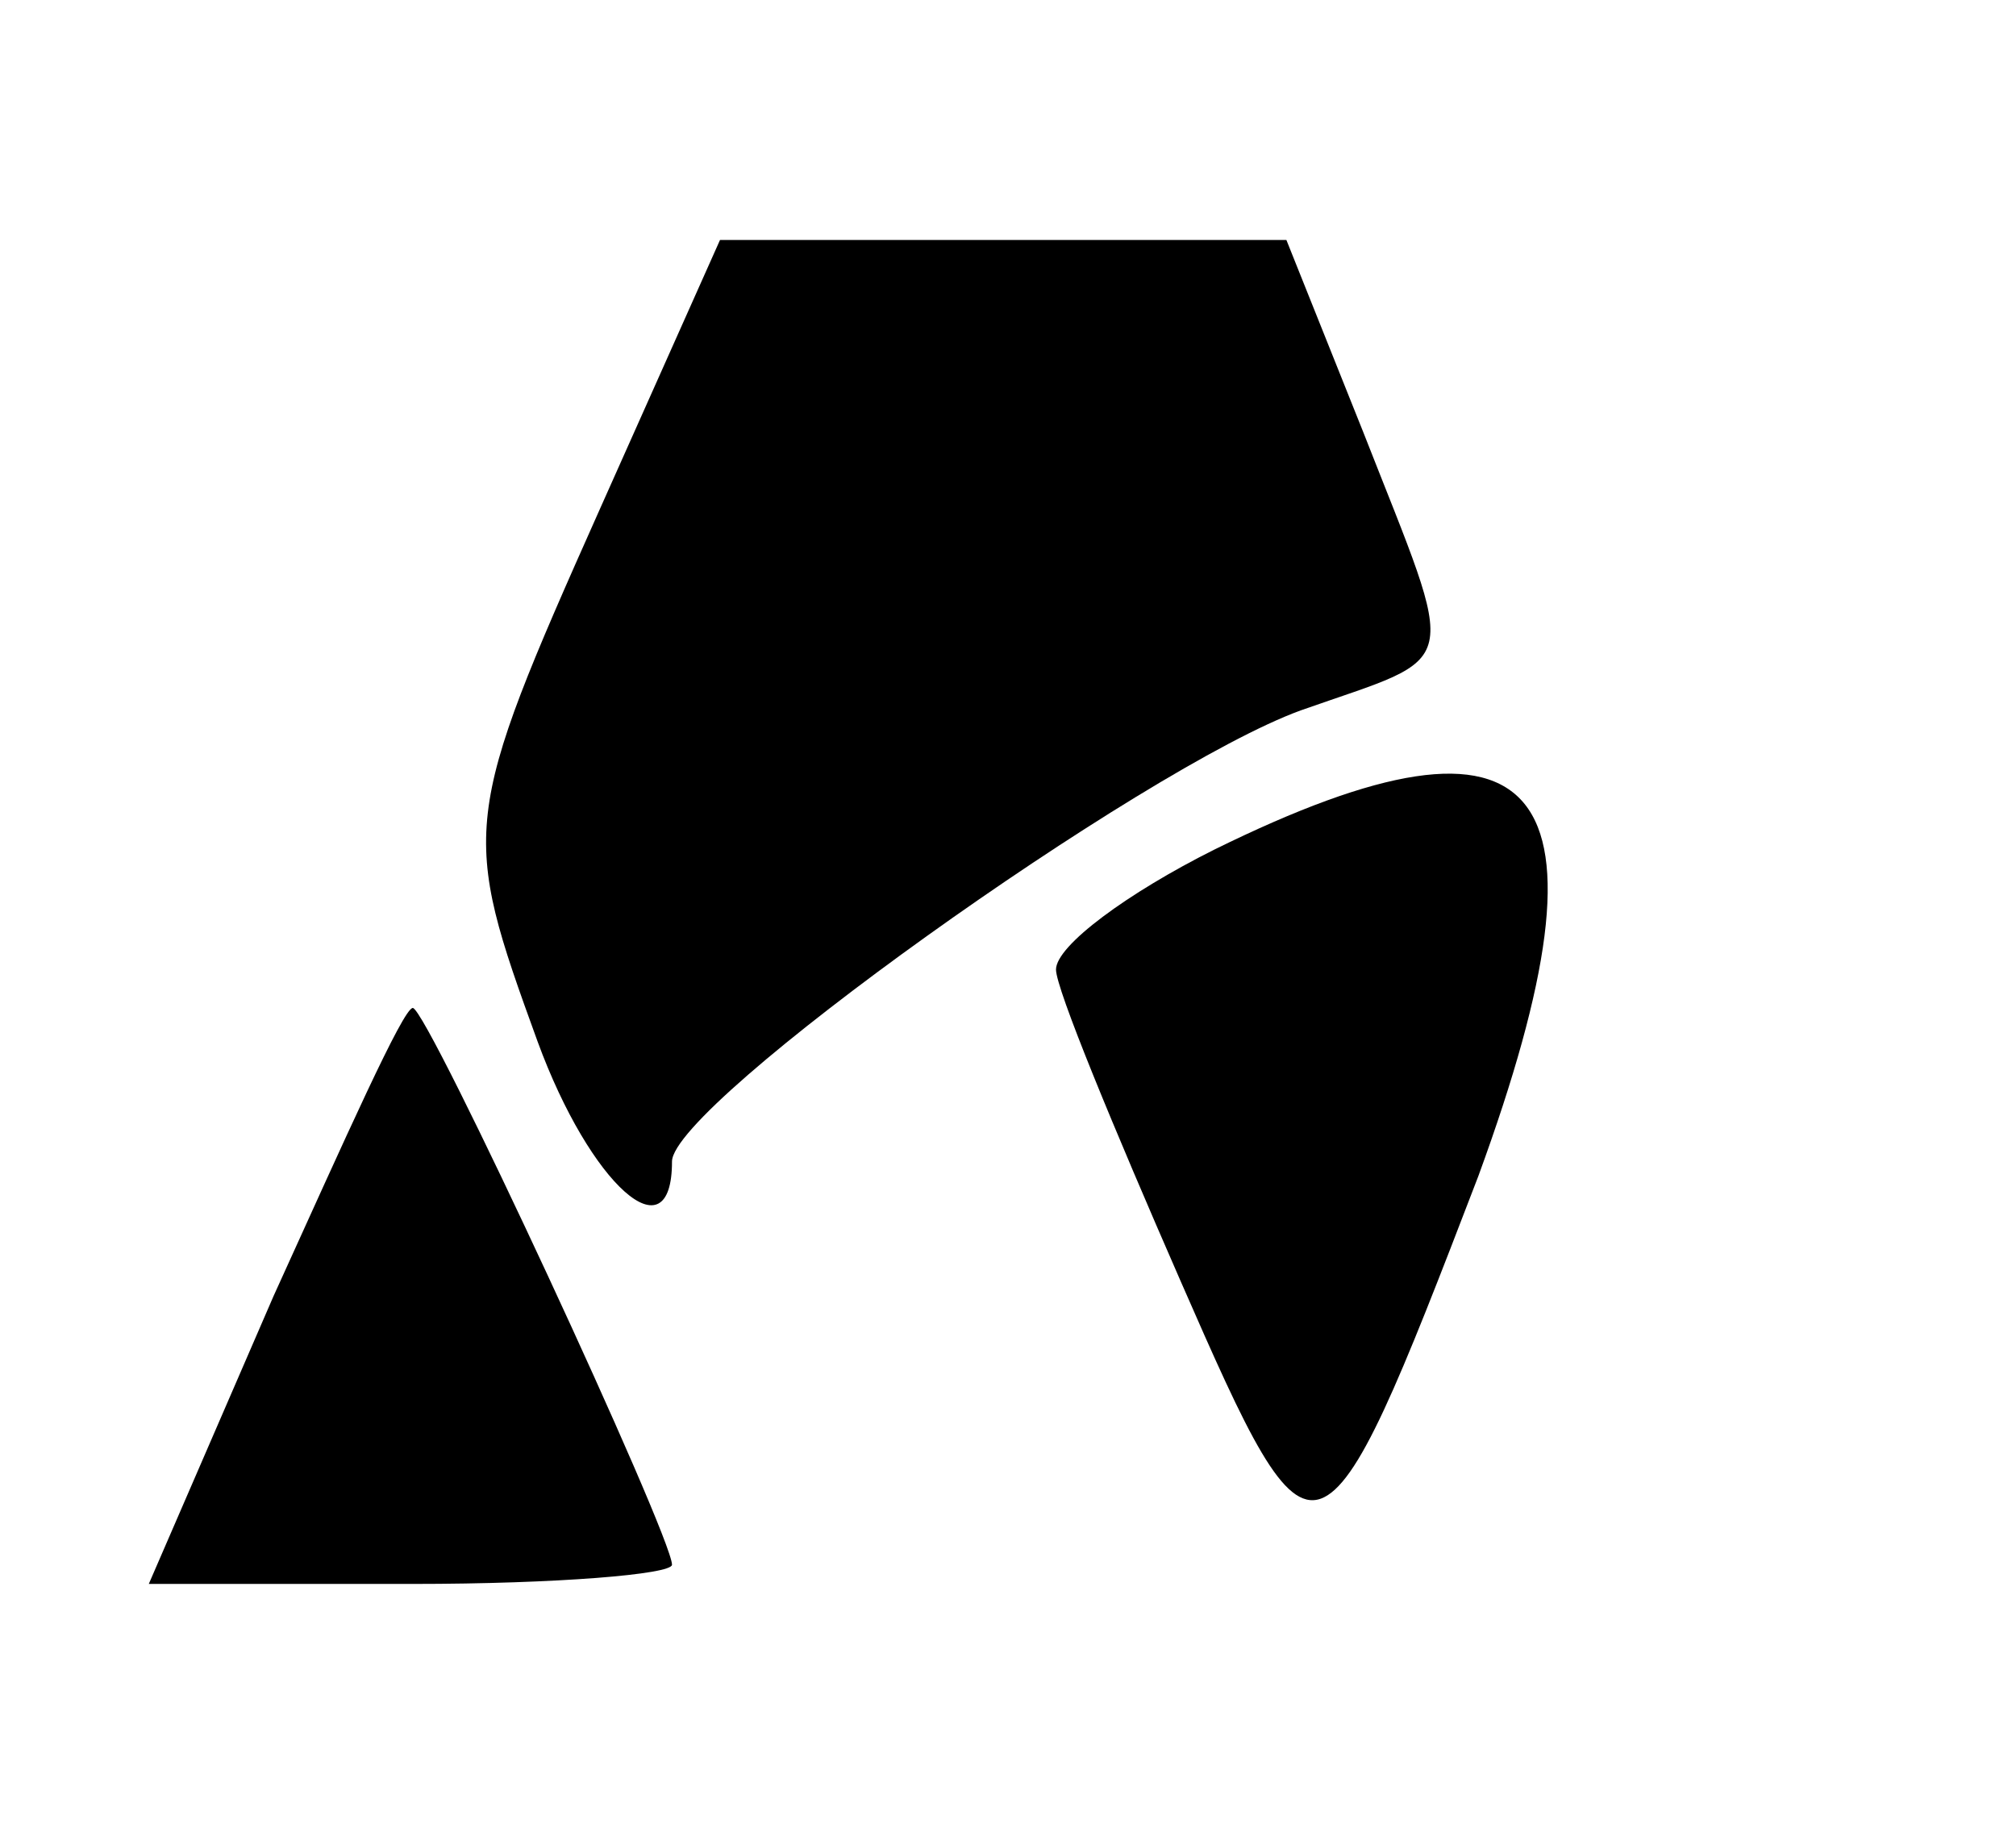
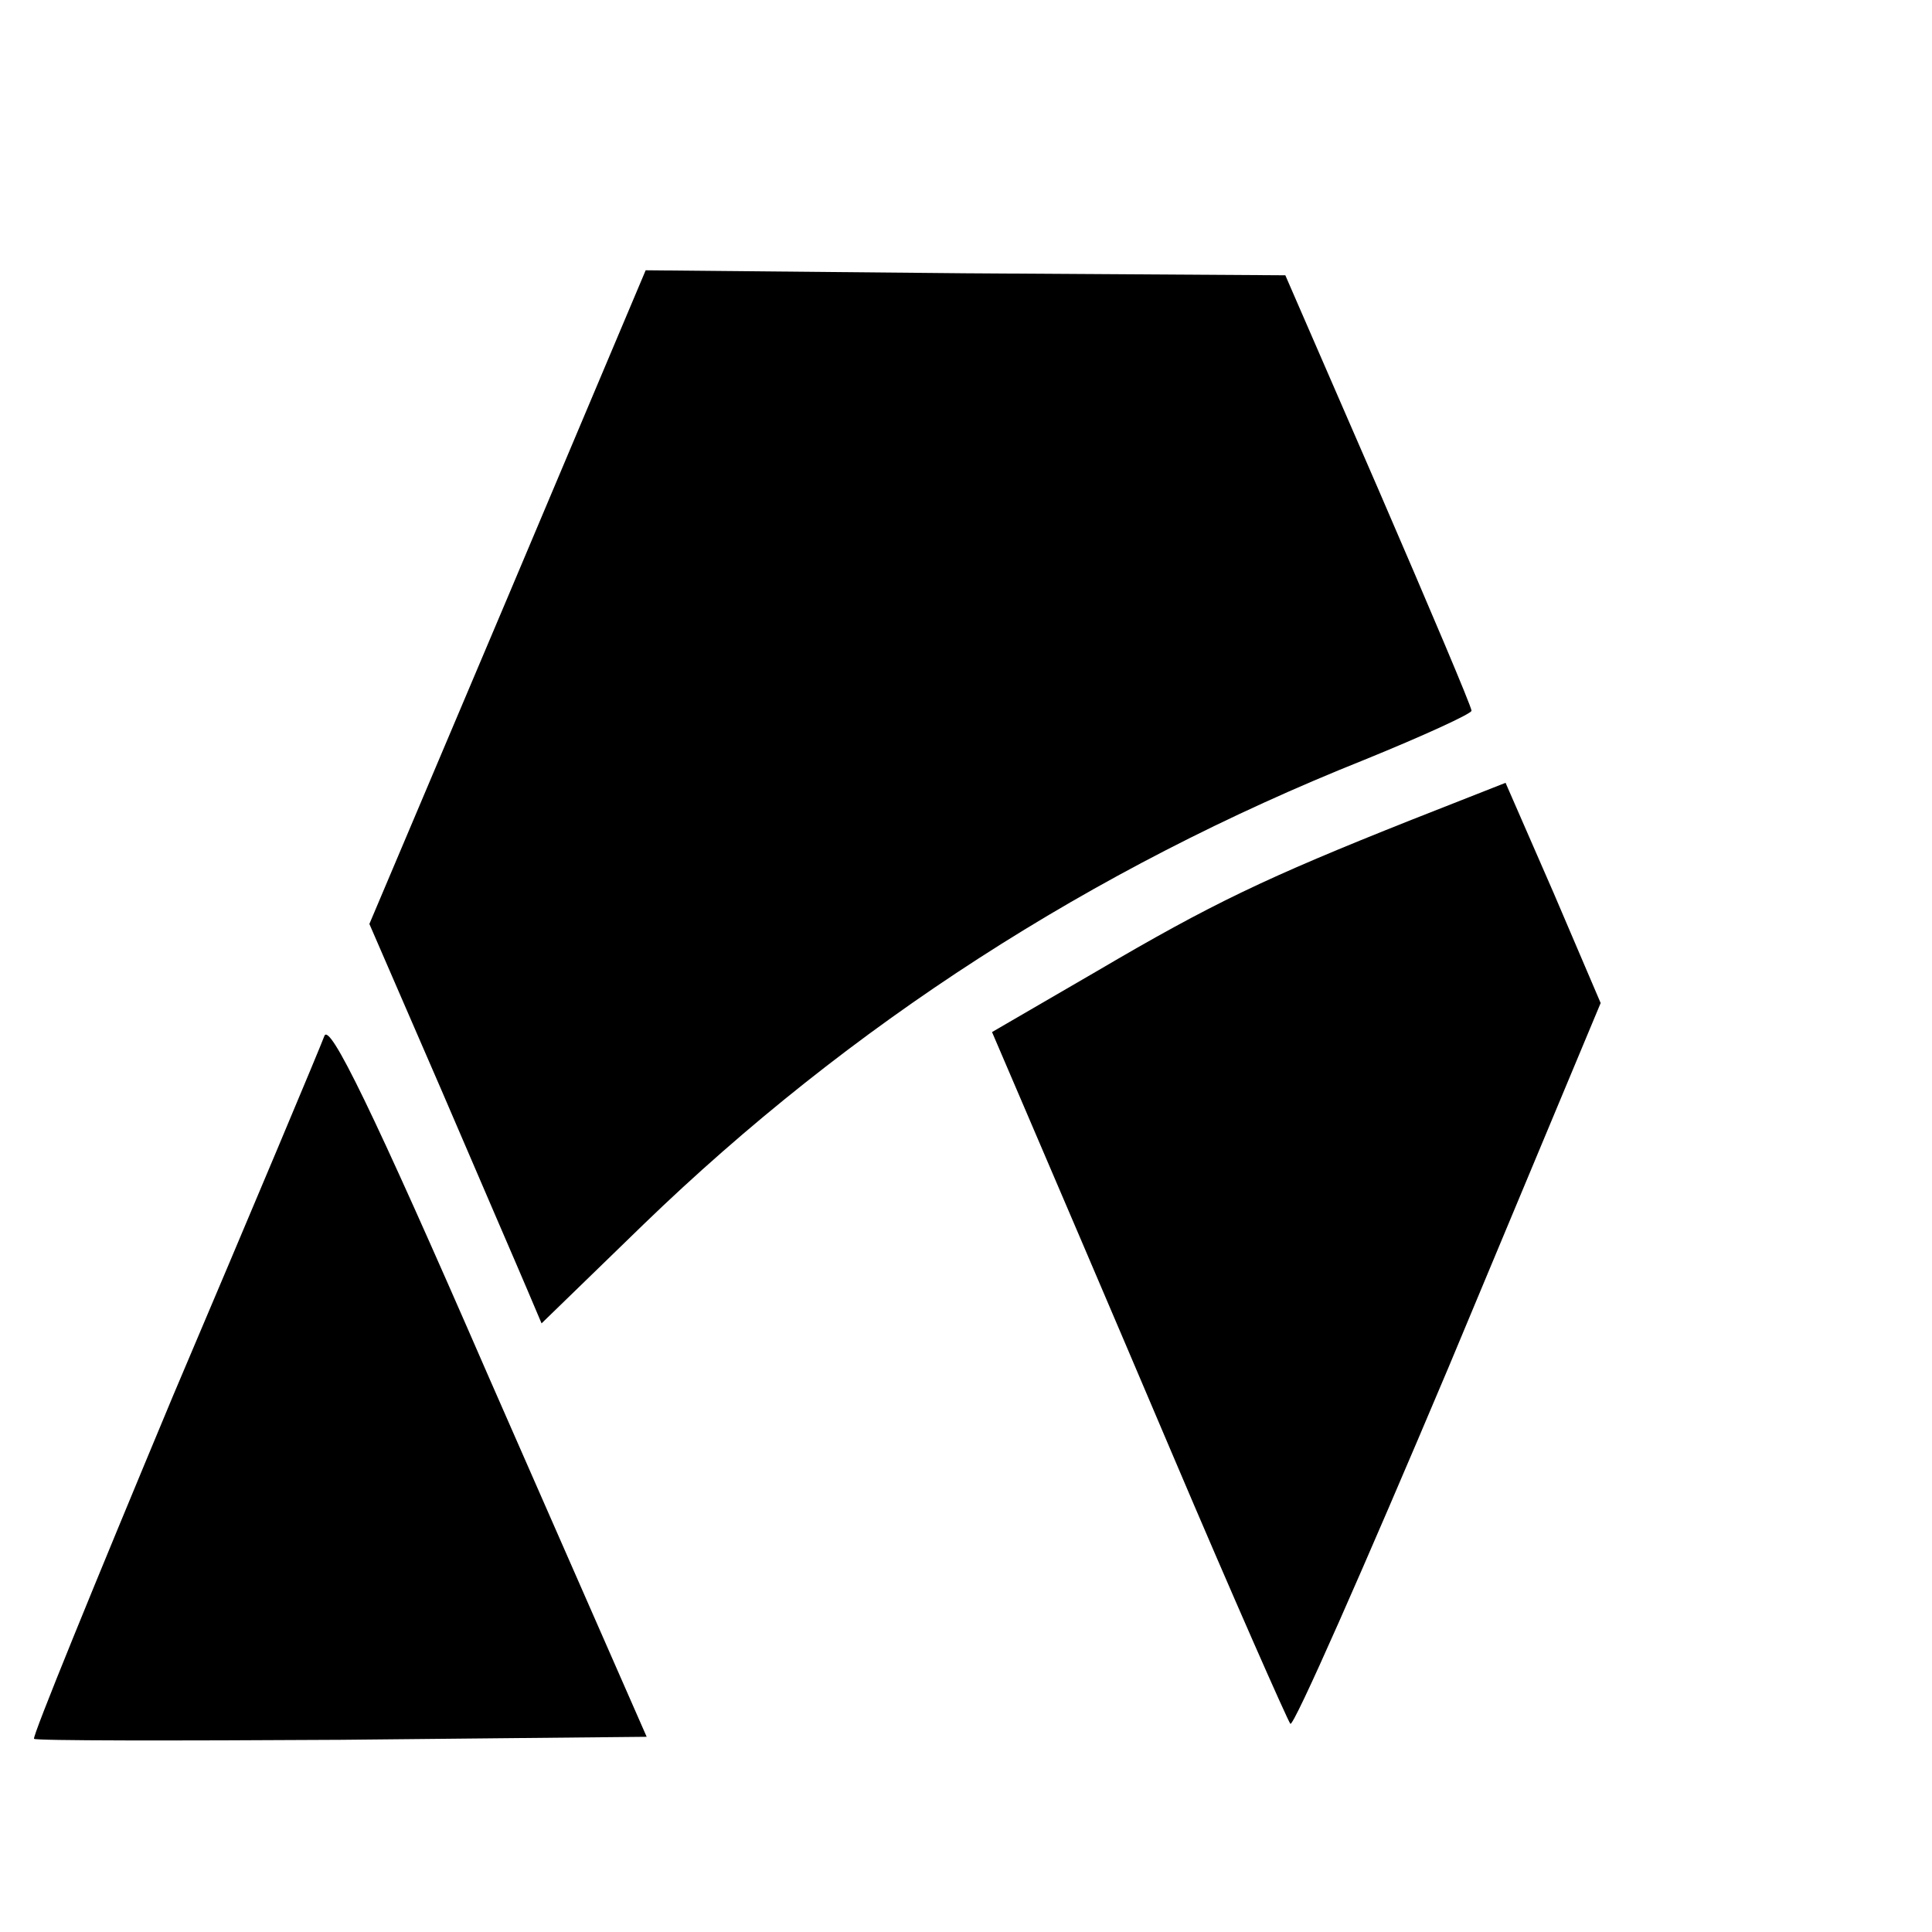
- <svg xmlns="http://www.w3.org/2000/svg" version="1.0" width="42pt" height="38pt" viewBox="0 0 42 38" preserveAspectRatio="xMidYMid meet">
-   <g transform="translate(0,38) scale(0.1,-0.1)" fill="#000000" stroke="none">
-     <path d="M125 274 c-29 -65 -29 -67 -13 -111 11 -30 28 -45 28 -25 0 12 98 82 131 94 34 12 33 7 13 58 l-16 40 -59 0 -59 0 -25 -56z" />
-     <path d="M253 203 c-18 -9 -33 -20 -33 -25 0 -4 12 -33 26 -65 28 -64 29 -64 62 22 30 82 14 102 -55 68z" />
-     <path d="M57 110 l-26 -60 55 0 c30 0 54 2 54 4 0 6 -51 116 -54 116 -2 0 -14 -27 -29 -60z" />
+ <svg xmlns="http://www.w3.org/2000/svg" version="1.0" width="193pt" height="193pt" viewBox="0 0 193 193" preserveAspectRatio="xMidYMid meet">
+   <g transform="translate(0,193) scale(0.1,-0.1)" fill="#000000" stroke="none">
+     <path d="M507 1333 l-138 -326 72 -166 c39 -91 78 -181 86 -200 l14 -33 102 99 c206 199 447 355 720 464 59 24 107 46 107 49 0 4 -42 103 -93 221 l-93 214 -320 2 -319 3 -138 -327z" />
+     <path d="M1410 1111 c-146 -58 -200 -84 -314 -151 l-105 -61 33 -77 c18 -42 84 -196 146 -342 62 -146 116 -268 119 -272 3 -4 74 157 158 356 l152 364 -47 110 -48 110 -94 -37z" />
+     <path d="M324 895 c-4 -11 -72 -173 -151 -359 -78 -187 -141 -341 -139 -343 1 -2 140 -2 307 -1 l305 3 -158 360 c-117 269 -159 354 -164 340z" />
  </g>
</svg>
